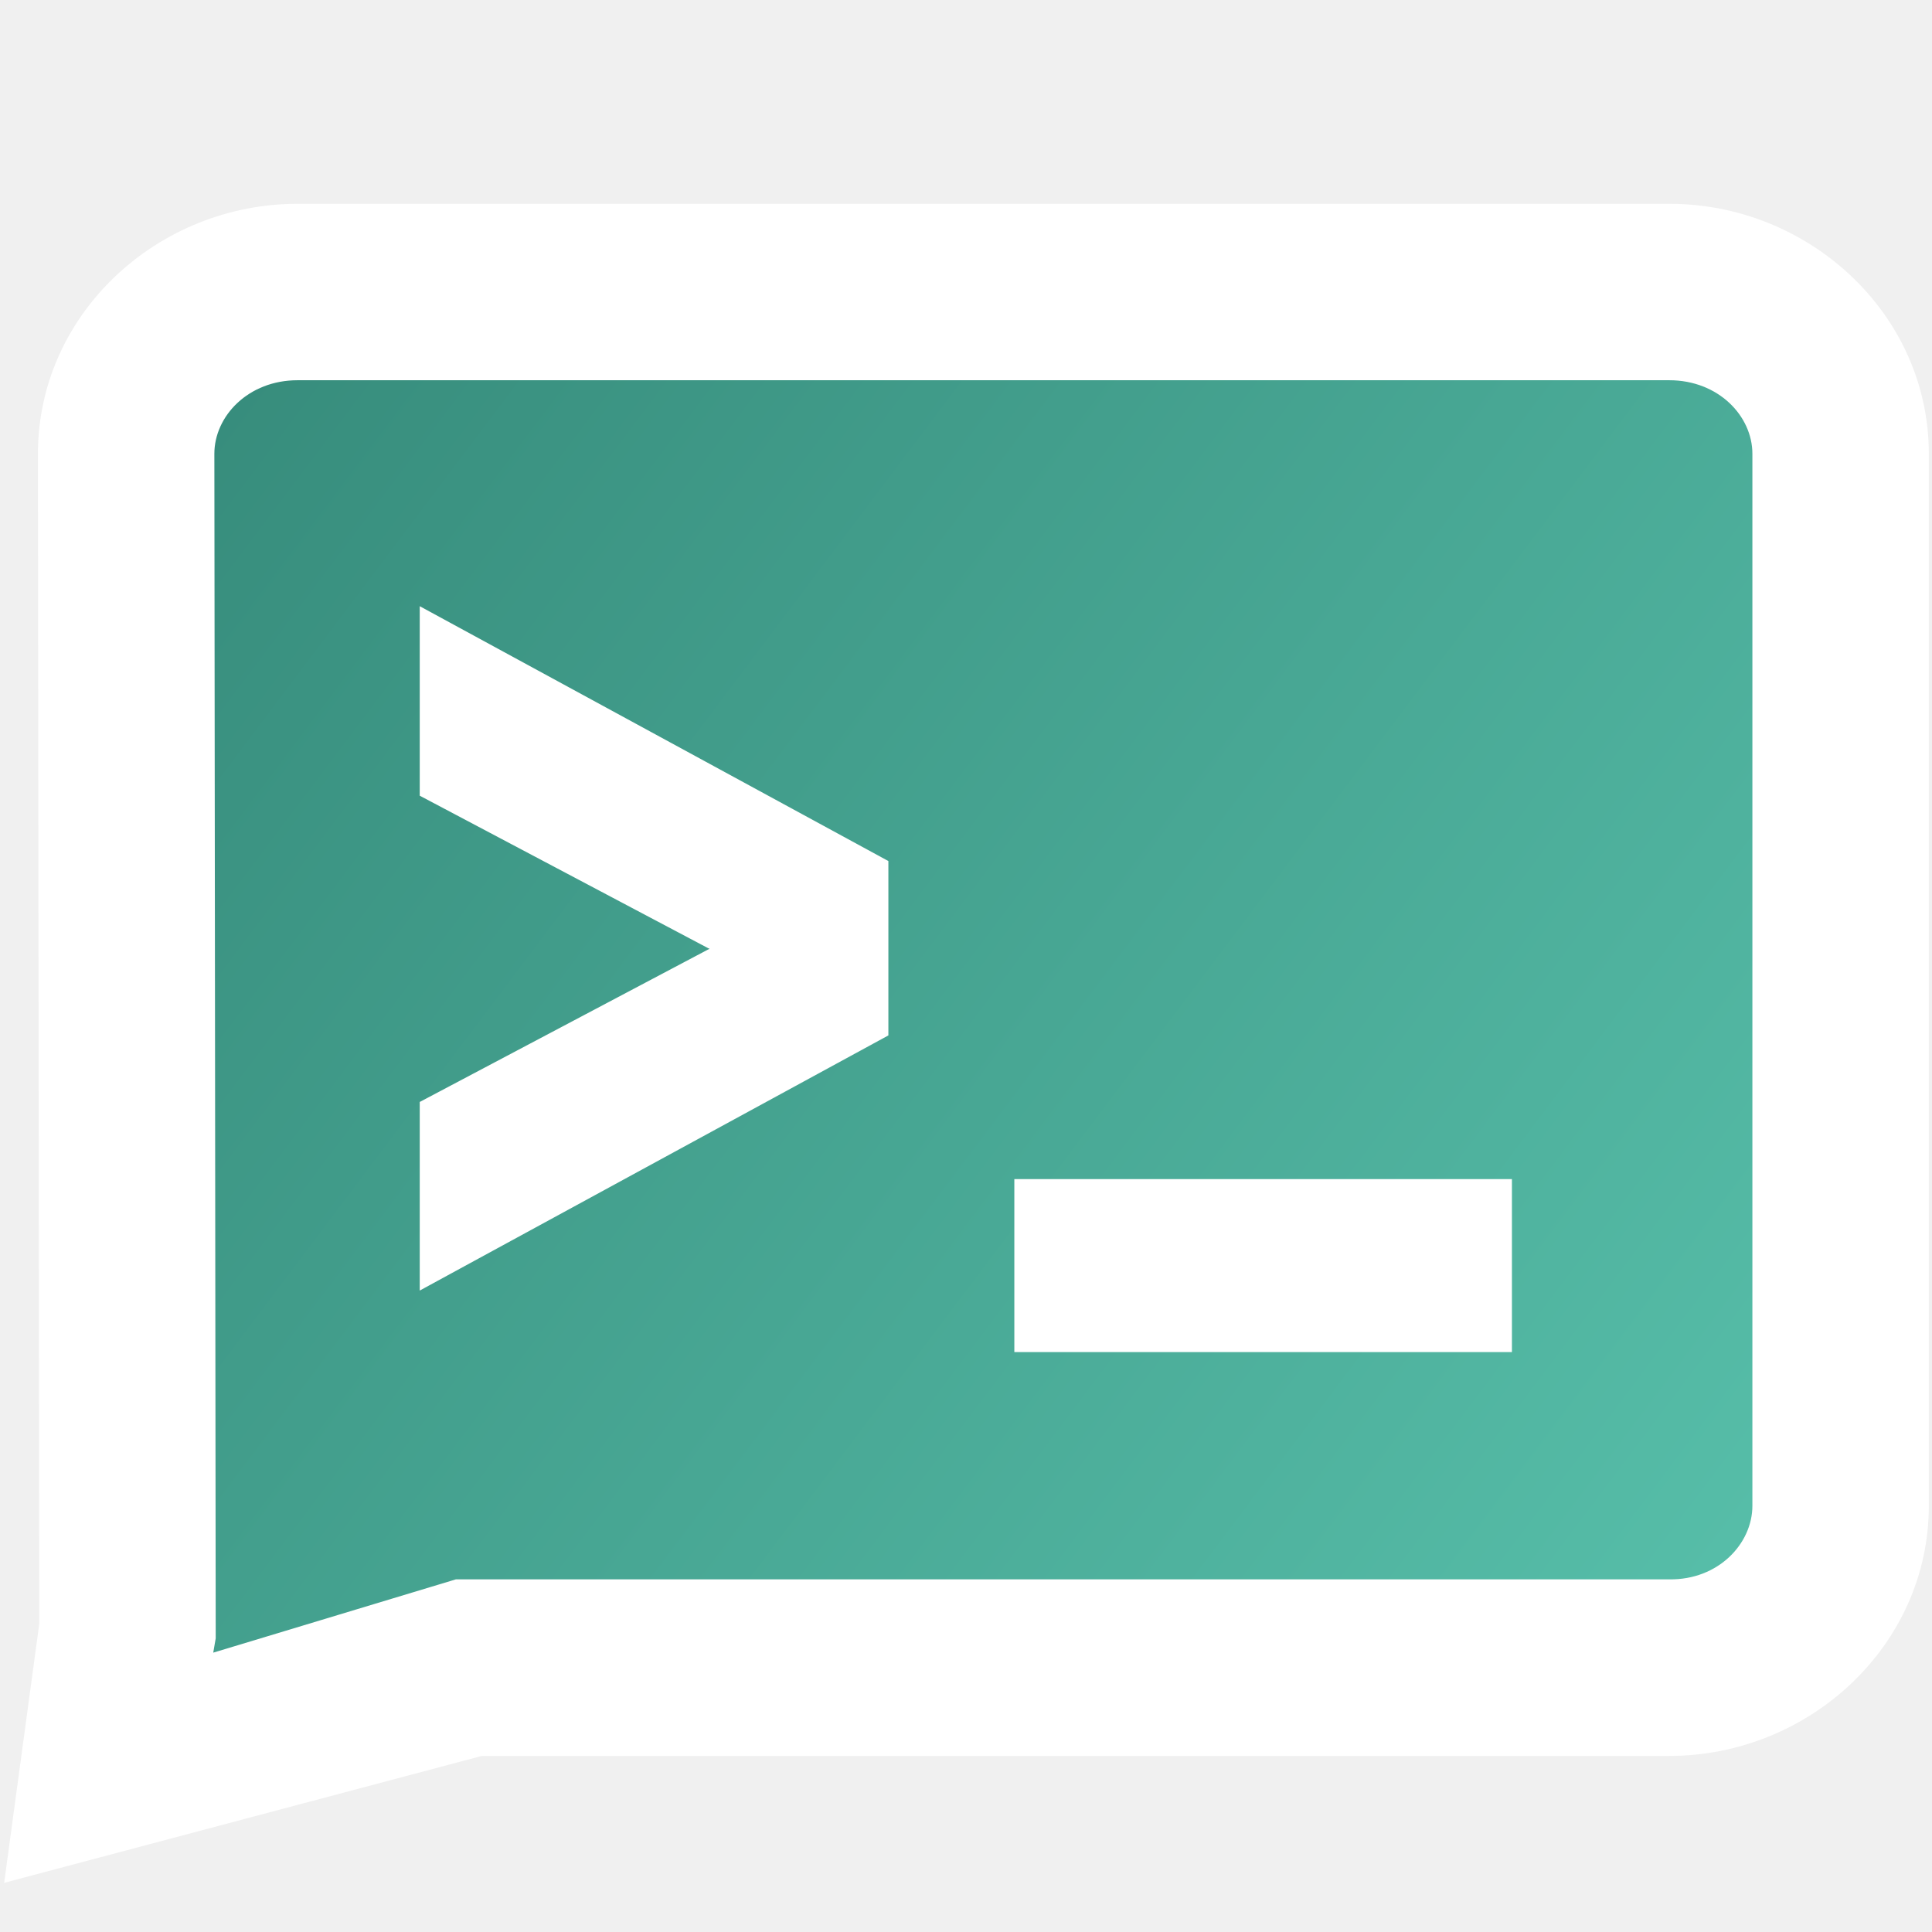
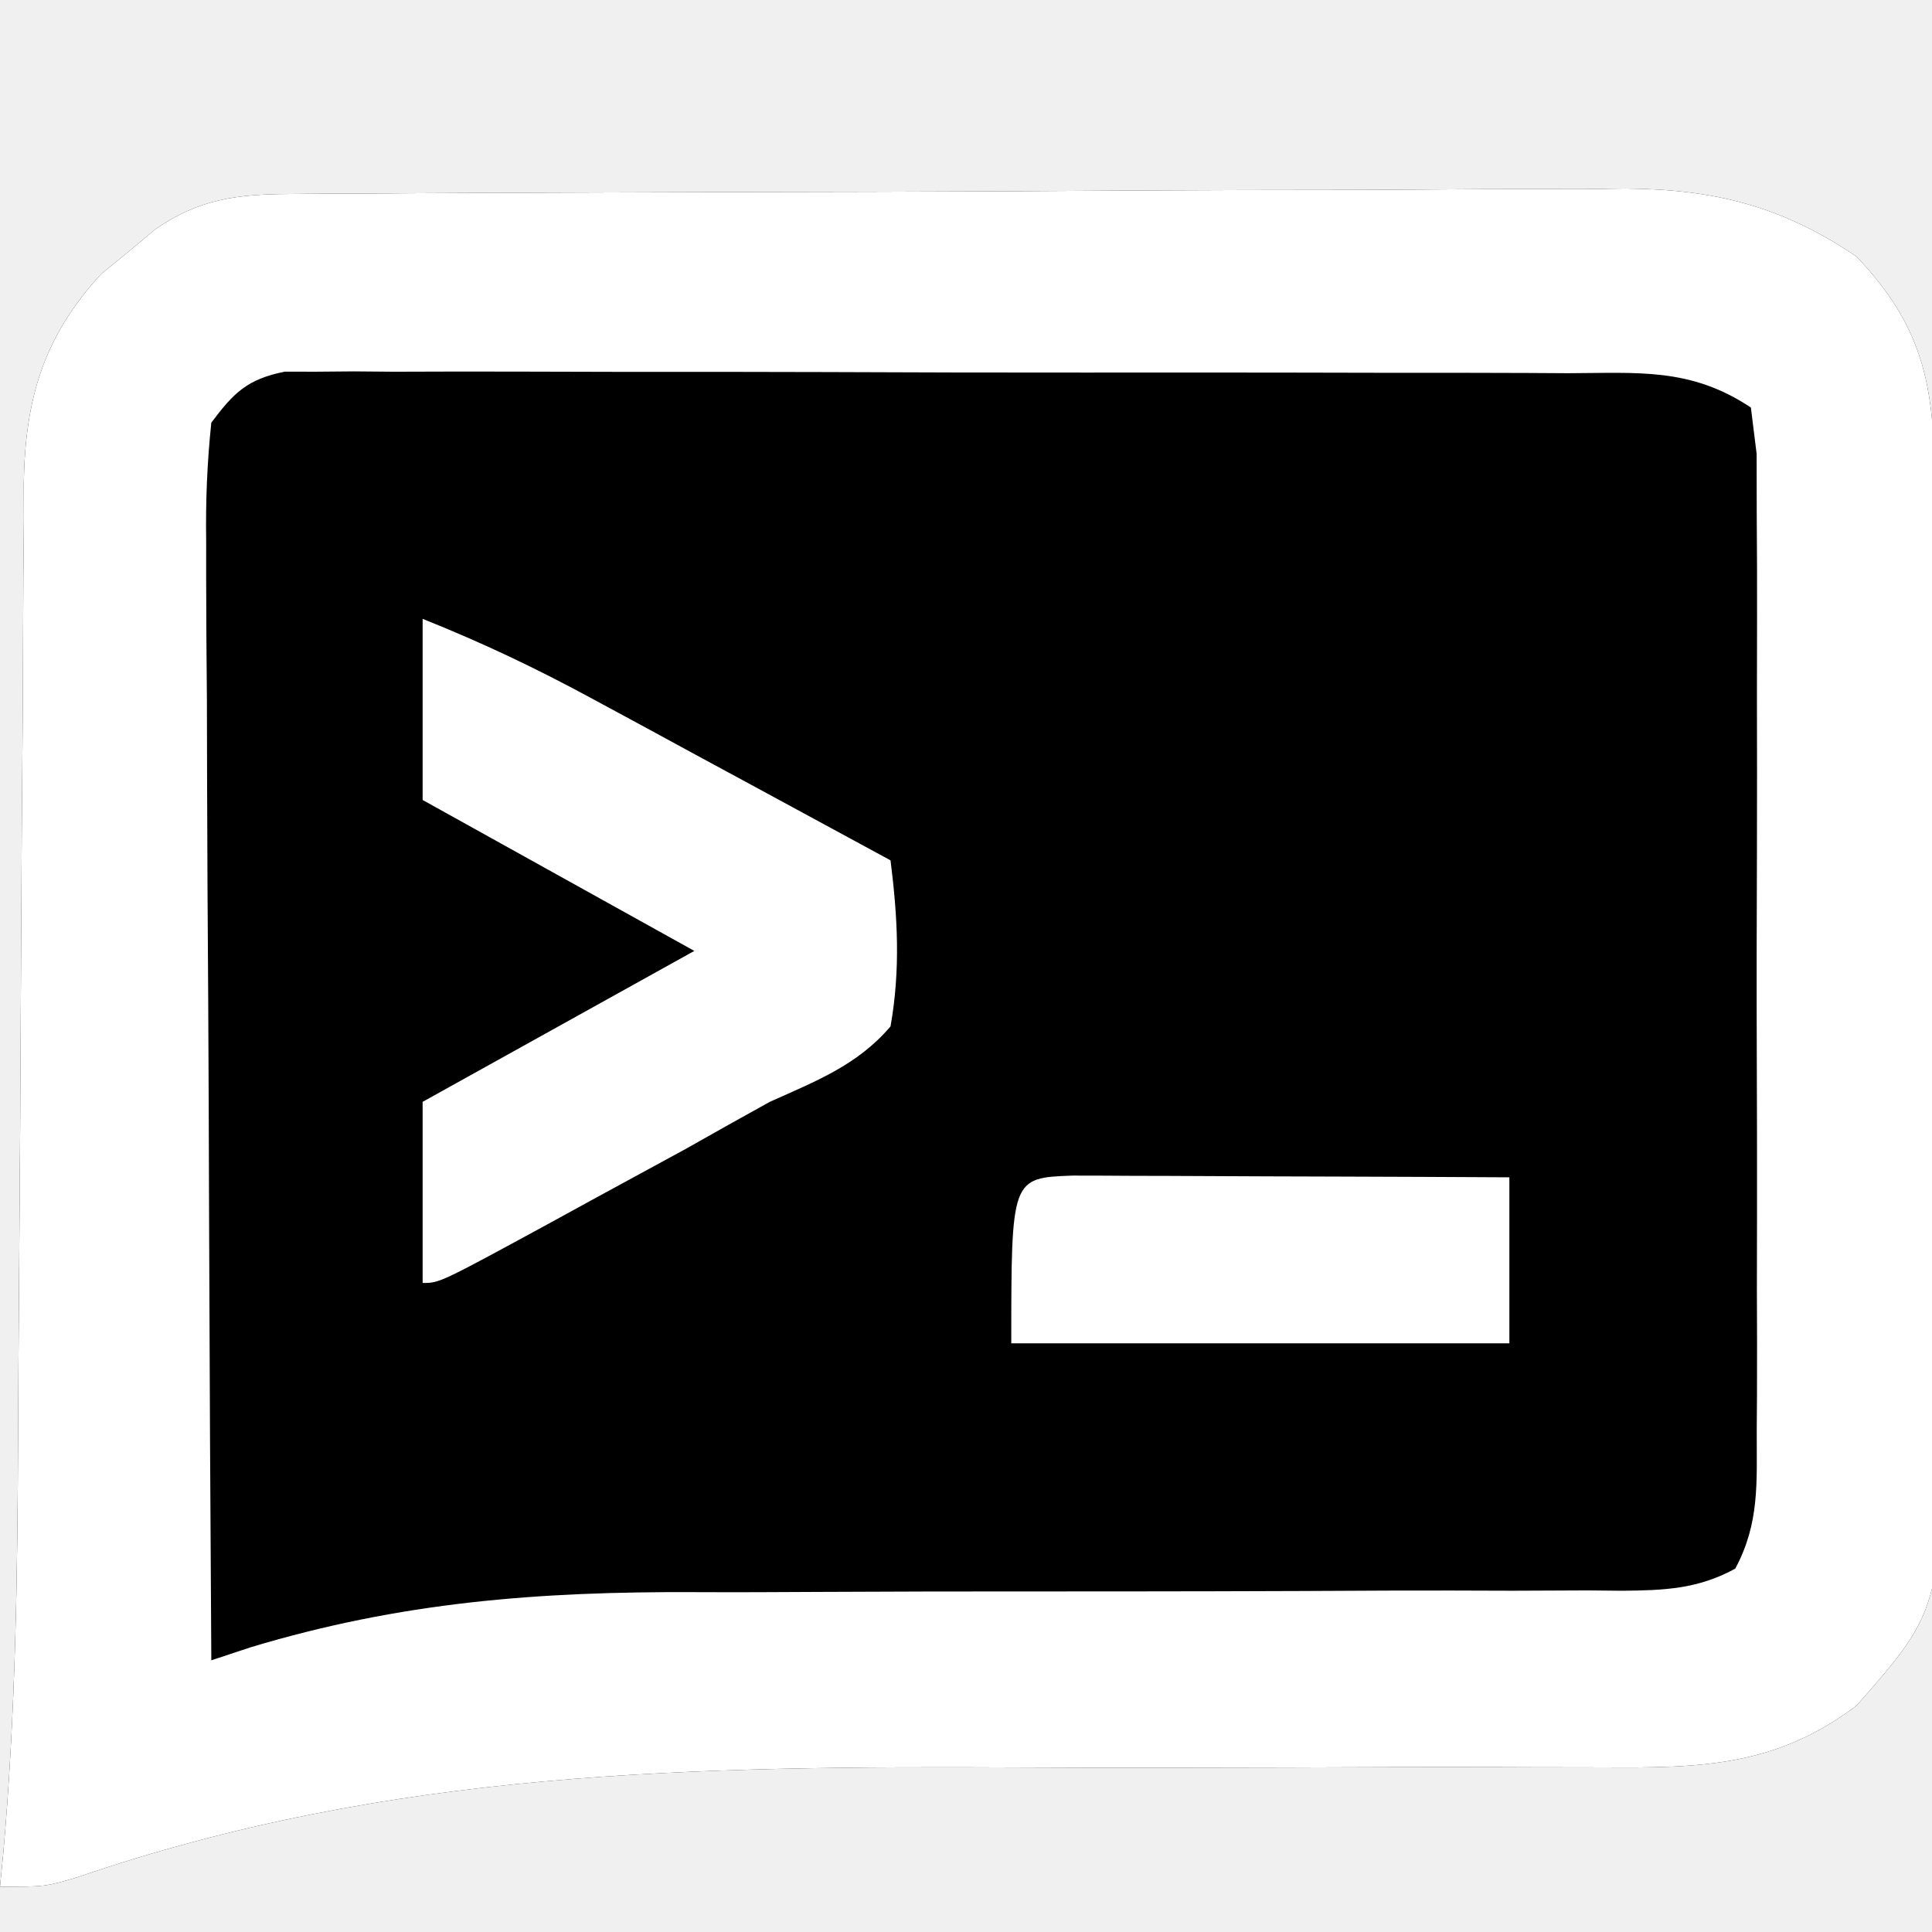
- <svg xmlns="http://www.w3.org/2000/svg" xmlns:xlink="http://www.w3.org/1999/xlink" width="50mm" height="50mm" viewBox="0 0 50 50" version="1.1" id="svg8">
-   <defs id="defs2">
-     <linearGradient id="linearGradient28858-5">
-       <stop style="stop-color:#348878;stop-opacity:1" offset="0" id="stop28854-3" />
-       <stop style="stop-color:#56bda8;stop-opacity:1" offset="1" id="stop28856-5" />
-     </linearGradient>
-     <linearGradient xlink:href="#linearGradient28858-5" id="linearGradient3255" x1="160.722" y1="128.533" x2="168.412" y2="134.326" gradientUnits="userSpaceOnUse" gradientTransform="matrix(5.59448,0,0,5.59448,-845.7262,-630.5984)" />
-     <filter style="color-interpolation-filters:sRGB;" id="filter3958" x="-0.076" y="-0.092" width="1.176" height="1.211">
-       <feFlood flood-opacity="0.192" flood-color="rgb(0,0,0)" result="flood" id="feFlood3948" />
-       <feComposite in="flood" in2="SourceGraphic" operator="in" result="composite1" id="feComposite3950" />
-       <feGaussianBlur in="composite1" stdDeviation="4" result="blur" id="feGaussianBlur3952" />
-       <feOffset dx="3" dy="2.954" result="offset" id="feOffset3954" />
-       <feComposite in="SourceGraphic" in2="offset" operator="over" result="composite2" id="feComposite3956" />
-     </filter>
-   </defs>
-   <g id="layer2" style="display:inline" />
-   <g id="layer1" transform="translate(-51.14733,-81.51558)" style="display:inline">
-     <path style="color:#000000;fill:url(#linearGradient3255);stroke:none;stroke-width:3.723;-inkscape-stroke:none" d="M 94.237,89.912 H 59.499 c -2.388,0 -4.342,1.844 -4.342,4.098 l 0.033,27.754 -0.649,3.739 9.298,-2.807 h 30.395 c 2.388,0 4.342,-1.844 4.342,-4.098 V 94.01 c 0,-2.254 -1.954,-4.098 -4.342,-4.098 z" id="path7368" />
-     <path id="path2498" style="color:#000000;fill:#ffffff;stroke:none;stroke-width:0.762;-inkscape-stroke:none" d="m 58.849,86.79 c -3.62,0 -6.72,2.848 -6.72,6.469 v 0.003 l 0.035,30.273 -0.909,6.708 12.361,-3.284 H 94.345 c 3.62,0 6.72,-2.852 6.72,-6.473 V 93.259 c 0,-3.62 -3.099,-6.469 -6.717,-6.469 h -0.003 z m 0,4.566 h 35.496 0.003 c 1.272,0 2.151,0.926 2.151,1.903 v 27.227 c 0,0.977 -0.881,1.924 -2.154,1.903 H 62.946 l -6.28,1.897 0.064,-0.37 -0.035,-30.657 c 0,-0.977 0.88,-1.903 2.153,-1.903 z" />
-     <g id="path1011-6-2" transform="matrix(2.168898,0,0,2.578438,-73.13182,-187.2261)" style="font-size:8.483px;font-family:sans-serif;letter-spacing:0px;word-spacing:0px;fill:#000000;stroke:none;stroke-width:0.525">
-       <path style="color:#000000;-inkscape-font-specification:'JetBrains Mono, Bold';fill:#ffffff;stroke:none;-inkscape-stroke:none" d="m 62.57,116.77 v -1.312 l 3.28,-1.459 q 0.158,-0.068 0.305,-0.102 0.158,-0.045 0.283,-0.068 0.136,-0.011 0.271,-0.023 v -0.09 q -0.136,-0.011 -0.271,-0.045 -0.124,-0.023 -0.283,-0.057 -0.147,-0.045 -0.305,-0.113 l -3.28,-1.459 v -1.323 l 5.067,2.319 v 1.414 z" id="path7553" />
-       <path style="color:#000000;-inkscape-font-specification:'JetBrains Mono, Bold';fill:#ffffff;stroke:none;-inkscape-stroke:none" d="m 62.309,110.311 v 1.902 l 3.438,1.529 c 0.007,0.003 0.014,0.005 0.021,0.008 -0.007,0.003 -0.014,0.005 -0.021,0.008 l -3.438,1.529 v 1.893 l 0.371,-0.17 5.221,-2.391 v -1.75 z m 0.525,0.816 4.541,2.08 v 1.076 l -4.541,2.078 v -0.732 l 3.119,-1.389 0.004,-0.002 c 0.091,-0.039 0.178,-0.068 0.258,-0.086 h 0.006 l 0.008,-0.002 c 0.095,-0.027 0.176,-0.047 0.246,-0.061 l 0.498,-0.041 v -0.574 l -0.24,-0.019 c -0.076,-0.006 -0.153,-0.02 -0.23,-0.039 l -0.008,-0.002 -0.008,-0.002 c -0.076,-0.014 -0.166,-0.032 -0.264,-0.053 -0.084,-0.026 -0.173,-0.058 -0.266,-0.098 l -0.004,-0.002 -3.119,-1.389 z" id="path7555" />
-     </g>
-     <g id="g1224" transform="matrix(2.162471,0,0,2.482944,-71.61328,-179.6955)" style="font-size:8.483px;font-family:sans-serif;letter-spacing:0px;word-spacing:0px;fill:#000000;stroke:none;stroke-width:0.525">
-       <path style="color:#000000;-inkscape-font-specification:'JetBrains Mono, Bold';fill:#ffffff;stroke:none;-inkscape-stroke:none" d="m 69.171,117.754 h 5.429 v 1.278 H 69.171 Z" id="path1220" />
-       <path style="color:#000000;-inkscape-font-specification:'JetBrains Mono, Bold';fill:#ffffff;stroke:none;-inkscape-stroke:none" d="m 68.908,117.492 v 0.262 1.541 h 5.955 v -1.803 z m 0.525,0.523 h 4.904 v 0.754 h -4.904 z" id="path1222" />
-     </g>
-   </g>
-   <g id="layer3" style="display:none">
-     <path id="path18850-8-1" style="display:inline;fill:#ffffff;fill-opacity:1;stroke-width:0.256" d="M 50.337,80.973 V 131.612 H 101.653 V 80.973 Z m 25.677,1.442 h 0.556 a 24.369,24.369 0 0 1 23.86,21.233 v 6.1 a 24.369,24.369 0 0 1 -21.288,21.193 h 21.288 v 0.014 H 51.964 v -0.016 H 73.428 A 24.369,24.369 0 0 1 51.964,107.975 v -2.491 A 24.369,24.369 0 0 1 76.014,82.416 Z" transform="translate(-51.14733,-81.51558)" />
-   </g>
+ <svg xmlns="http://www.w3.org/2000/svg" version="1.1" width="128" height="128">
+   <path d="M0 0 C0.834 -0.007 1.668 -0.014 2.527 -0.022 C3.439 -0.024 4.351 -0.027 5.29 -0.03 C6.253 -0.036 7.216 -0.043 8.208 -0.05 C11.4 -0.069 14.592 -0.081 17.783 -0.091 C18.874 -0.095 19.964 -0.099 21.088 -0.103 C26.861 -0.124 32.635 -0.139 38.408 -0.148 C44.366 -0.159 50.323 -0.193 56.28 -0.233 C60.865 -0.259 65.451 -0.268 70.036 -0.271 C72.232 -0.276 74.427 -0.288 76.623 -0.306 C79.701 -0.331 82.778 -0.33 85.856 -0.323 C87.209 -0.342 87.209 -0.342 88.589 -0.362 C94.494 -0.313 98.966 0.804 103.897 4.147 C108.591 9.082 109.051 13.138 109.09 19.705 C109.102 20.856 109.102 20.856 109.114 22.031 C109.139 24.574 109.156 27.116 109.17 29.659 C109.175 30.529 109.181 31.399 109.186 32.295 C109.213 36.901 109.232 41.507 109.247 46.114 C109.26 49.919 109.288 53.724 109.329 57.529 C109.378 62.129 109.403 66.73 109.41 71.33 C109.417 73.079 109.432 74.828 109.456 76.577 C109.676 93.581 109.676 93.581 103.897 100.147 C98.588 104.161 93.631 104.288 87.16 104.241 C85.55 104.239 83.939 104.236 82.329 104.233 C81.049 104.229 81.049 104.229 79.743 104.224 C75.163 104.213 70.584 104.233 66.004 104.249 C60.203 104.267 54.403 104.276 48.602 104.247 C26.844 104.147 6.829 104.385 -13.974 111.518 C-16.103 112.147 -16.103 112.147 -19.103 112.147 C-18.999 111.085 -18.999 111.085 -18.892 110.002 C-18.066 100.67 -17.94 91.393 -17.904 82.029 C-17.892 79.216 -17.873 76.403 -17.851 73.591 C-17.79 65.603 -17.735 57.616 -17.702 49.629 C-17.681 44.718 -17.646 39.808 -17.601 34.898 C-17.587 33.036 -17.578 31.173 -17.575 29.311 C-17.57 26.713 -17.547 24.115 -17.52 21.517 C-17.524 20.373 -17.524 20.373 -17.529 19.207 C-17.442 13.588 -16.227 9.449 -12.385 5.284 C-11.797 4.806 -11.209 4.327 -10.603 3.835 C-10.016 3.344 -9.428 2.852 -8.822 2.346 C-5.945 0.339 -3.402 0.02 0 0 Z " fill="#000000" transform="translate(19.10332,12.85283)" />
+   <path d="M0 0 C0.834 -0.007 1.668 -0.014 2.527 -0.022 C3.439 -0.024 4.351 -0.027 5.29 -0.03 C6.253 -0.036 7.216 -0.043 8.208 -0.05 C11.4 -0.069 14.592 -0.081 17.783 -0.091 C18.874 -0.095 19.964 -0.099 21.088 -0.103 C26.861 -0.124 32.635 -0.139 38.408 -0.148 C44.366 -0.159 50.323 -0.193 56.28 -0.233 C60.865 -0.259 65.451 -0.268 70.036 -0.271 C72.232 -0.276 74.427 -0.288 76.623 -0.306 C79.701 -0.331 82.778 -0.33 85.856 -0.323 C87.209 -0.342 87.209 -0.342 88.589 -0.362 C94.494 -0.313 98.966 0.804 103.897 4.147 C108.591 9.082 109.051 13.138 109.09 19.705 C109.102 20.856 109.102 20.856 109.114 22.031 C109.139 24.574 109.156 27.116 109.17 29.659 C109.175 30.529 109.181 31.399 109.186 32.295 C109.213 36.901 109.232 41.507 109.247 46.114 C109.26 49.919 109.288 53.724 109.329 57.529 C109.378 62.129 109.403 66.73 109.41 71.33 C109.417 73.079 109.432 74.828 109.456 76.577 C109.676 93.581 109.676 93.581 103.897 100.147 C98.588 104.161 93.631 104.288 87.16 104.241 C85.55 104.239 83.939 104.236 82.329 104.233 C81.049 104.229 81.049 104.229 79.743 104.224 C75.163 104.213 70.584 104.233 66.004 104.249 C60.203 104.267 54.403 104.276 48.602 104.247 C26.844 104.147 6.829 104.385 -13.974 111.518 C-16.103 112.147 -16.103 112.147 -19.103 112.147 C-18.999 111.085 -18.999 111.085 -18.892 110.002 C-18.066 100.67 -17.94 91.393 -17.904 82.029 C-17.892 79.216 -17.873 76.403 -17.851 73.591 C-17.79 65.603 -17.735 57.616 -17.702 49.629 C-17.681 44.718 -17.646 39.808 -17.601 34.898 C-17.587 33.036 -17.578 31.173 -17.575 29.311 C-17.57 26.713 -17.547 24.115 -17.52 21.517 C-17.524 20.373 -17.524 20.373 -17.529 19.207 C-17.442 13.588 -16.227 9.449 -12.385 5.284 C-11.797 4.806 -11.209 4.327 -10.603 3.835 C-10.016 3.344 -9.428 2.852 -8.822 2.346 C-5.945 0.339 -3.402 0.02 0 0 Z M-5.103 15.147 C-5.384 17.848 -5.482 20.316 -5.444 23.015 C-5.444 23.815 -5.445 24.616 -5.445 25.44 C-5.443 28.086 -5.42 30.732 -5.396 33.378 C-5.391 35.212 -5.386 37.046 -5.383 38.88 C-5.372 43.709 -5.342 48.537 -5.309 53.365 C-5.279 58.292 -5.265 63.219 -5.25 68.145 C-5.218 77.813 -5.166 87.48 -5.103 97.147 C-4.249 96.864 -3.396 96.581 -2.516 96.29 C7.432 93.285 16.59 92.582 26.947 92.631 C29.697 92.644 32.446 92.632 35.195 92.615 C40.027 92.588 44.859 92.582 49.691 92.584 C57.465 92.586 65.239 92.572 73.013 92.528 C75.72 92.518 78.427 92.527 81.134 92.537 C82.784 92.531 84.434 92.524 86.083 92.516 C86.834 92.524 87.585 92.532 88.359 92.539 C91.158 92.512 93.376 92.432 95.861 91.074 C97.487 88.05 97.279 85.367 97.285 81.954 C97.29 81.225 97.295 80.496 97.301 79.745 C97.314 77.336 97.305 74.927 97.295 72.518 C97.297 70.846 97.3 69.173 97.304 67.501 C97.308 63.996 97.302 60.492 97.288 56.987 C97.271 52.489 97.281 47.991 97.299 43.492 C97.309 40.039 97.306 36.587 97.298 33.134 C97.296 31.475 97.299 29.816 97.306 28.157 C97.313 25.841 97.302 23.527 97.285 21.211 C97.281 19.233 97.281 19.233 97.278 17.215 C97.152 16.202 97.026 15.19 96.897 14.147 C92.908 11.488 89.423 11.86 84.791 11.873 C83.859 11.867 82.927 11.862 81.967 11.857 C78.881 11.843 75.795 11.844 72.709 11.846 C70.568 11.843 68.427 11.838 66.287 11.833 C61.798 11.826 57.309 11.826 52.82 11.831 C47.059 11.837 41.299 11.82 35.538 11.797 C31.117 11.782 26.695 11.782 22.274 11.785 C20.15 11.784 18.025 11.779 15.901 11.769 C12.934 11.757 9.969 11.763 7.002 11.775 C6.12 11.767 5.238 11.76 4.329 11.752 C3.521 11.759 2.714 11.766 1.882 11.773 C1.181 11.773 0.479 11.773 -0.243 11.772 C-2.716 12.271 -3.6 13.148 -5.103 15.147 Z " fill="#FFFFFF" transform="translate(19.10332,12.85283)" />
+   <path d="M0 0 C3.944 1.578 7.459 3.244 11.176 5.258 C12.333 5.883 13.49 6.508 14.682 7.152 C15.892 7.81 17.102 8.467 18.312 9.125 C19.542 9.791 20.772 10.456 22.002 11.121 C25.003 12.745 28.002 14.371 31 16 C31.475 19.77 31.663 23.245 31 27 C28.811 29.575 26.044 30.632 23 32 C21.141 33.027 19.288 34.065 17.441 35.113 C15.483 36.182 13.524 37.249 11.562 38.312 C10.558 38.862 9.553 39.412 8.518 39.979 C1.129 44 1.129 44 0 44 C0 40.04 0 36.08 0 32 C5.94 28.7 11.88 25.4 18 22 C12.06 18.7 6.12 15.4 0 12 C0 8.04 0 4.08 0 0 Z " fill="#FFFFFF" transform="translate(28,41)" />
+   <path d="M0 0 C1.349 0 2.698 0.006 4.047 0.016 C5.11 0.018 5.11 0.018 6.195 0.02 C8.467 0.026 10.739 0.038 13.011 0.051 C14.549 0.056 16.086 0.061 17.623 0.065 C21.398 0.076 25.174 0.093 28.949 0.114 C28.949 3.744 28.949 7.374 28.949 11.114 C18.059 11.114 7.169 11.114 -4.051 11.114 C-4.051 0.151 -4.051 0.151 0 0 Z " fill="#FFFFFF" transform="translate(71.05103,77.88647)" />
</svg>
